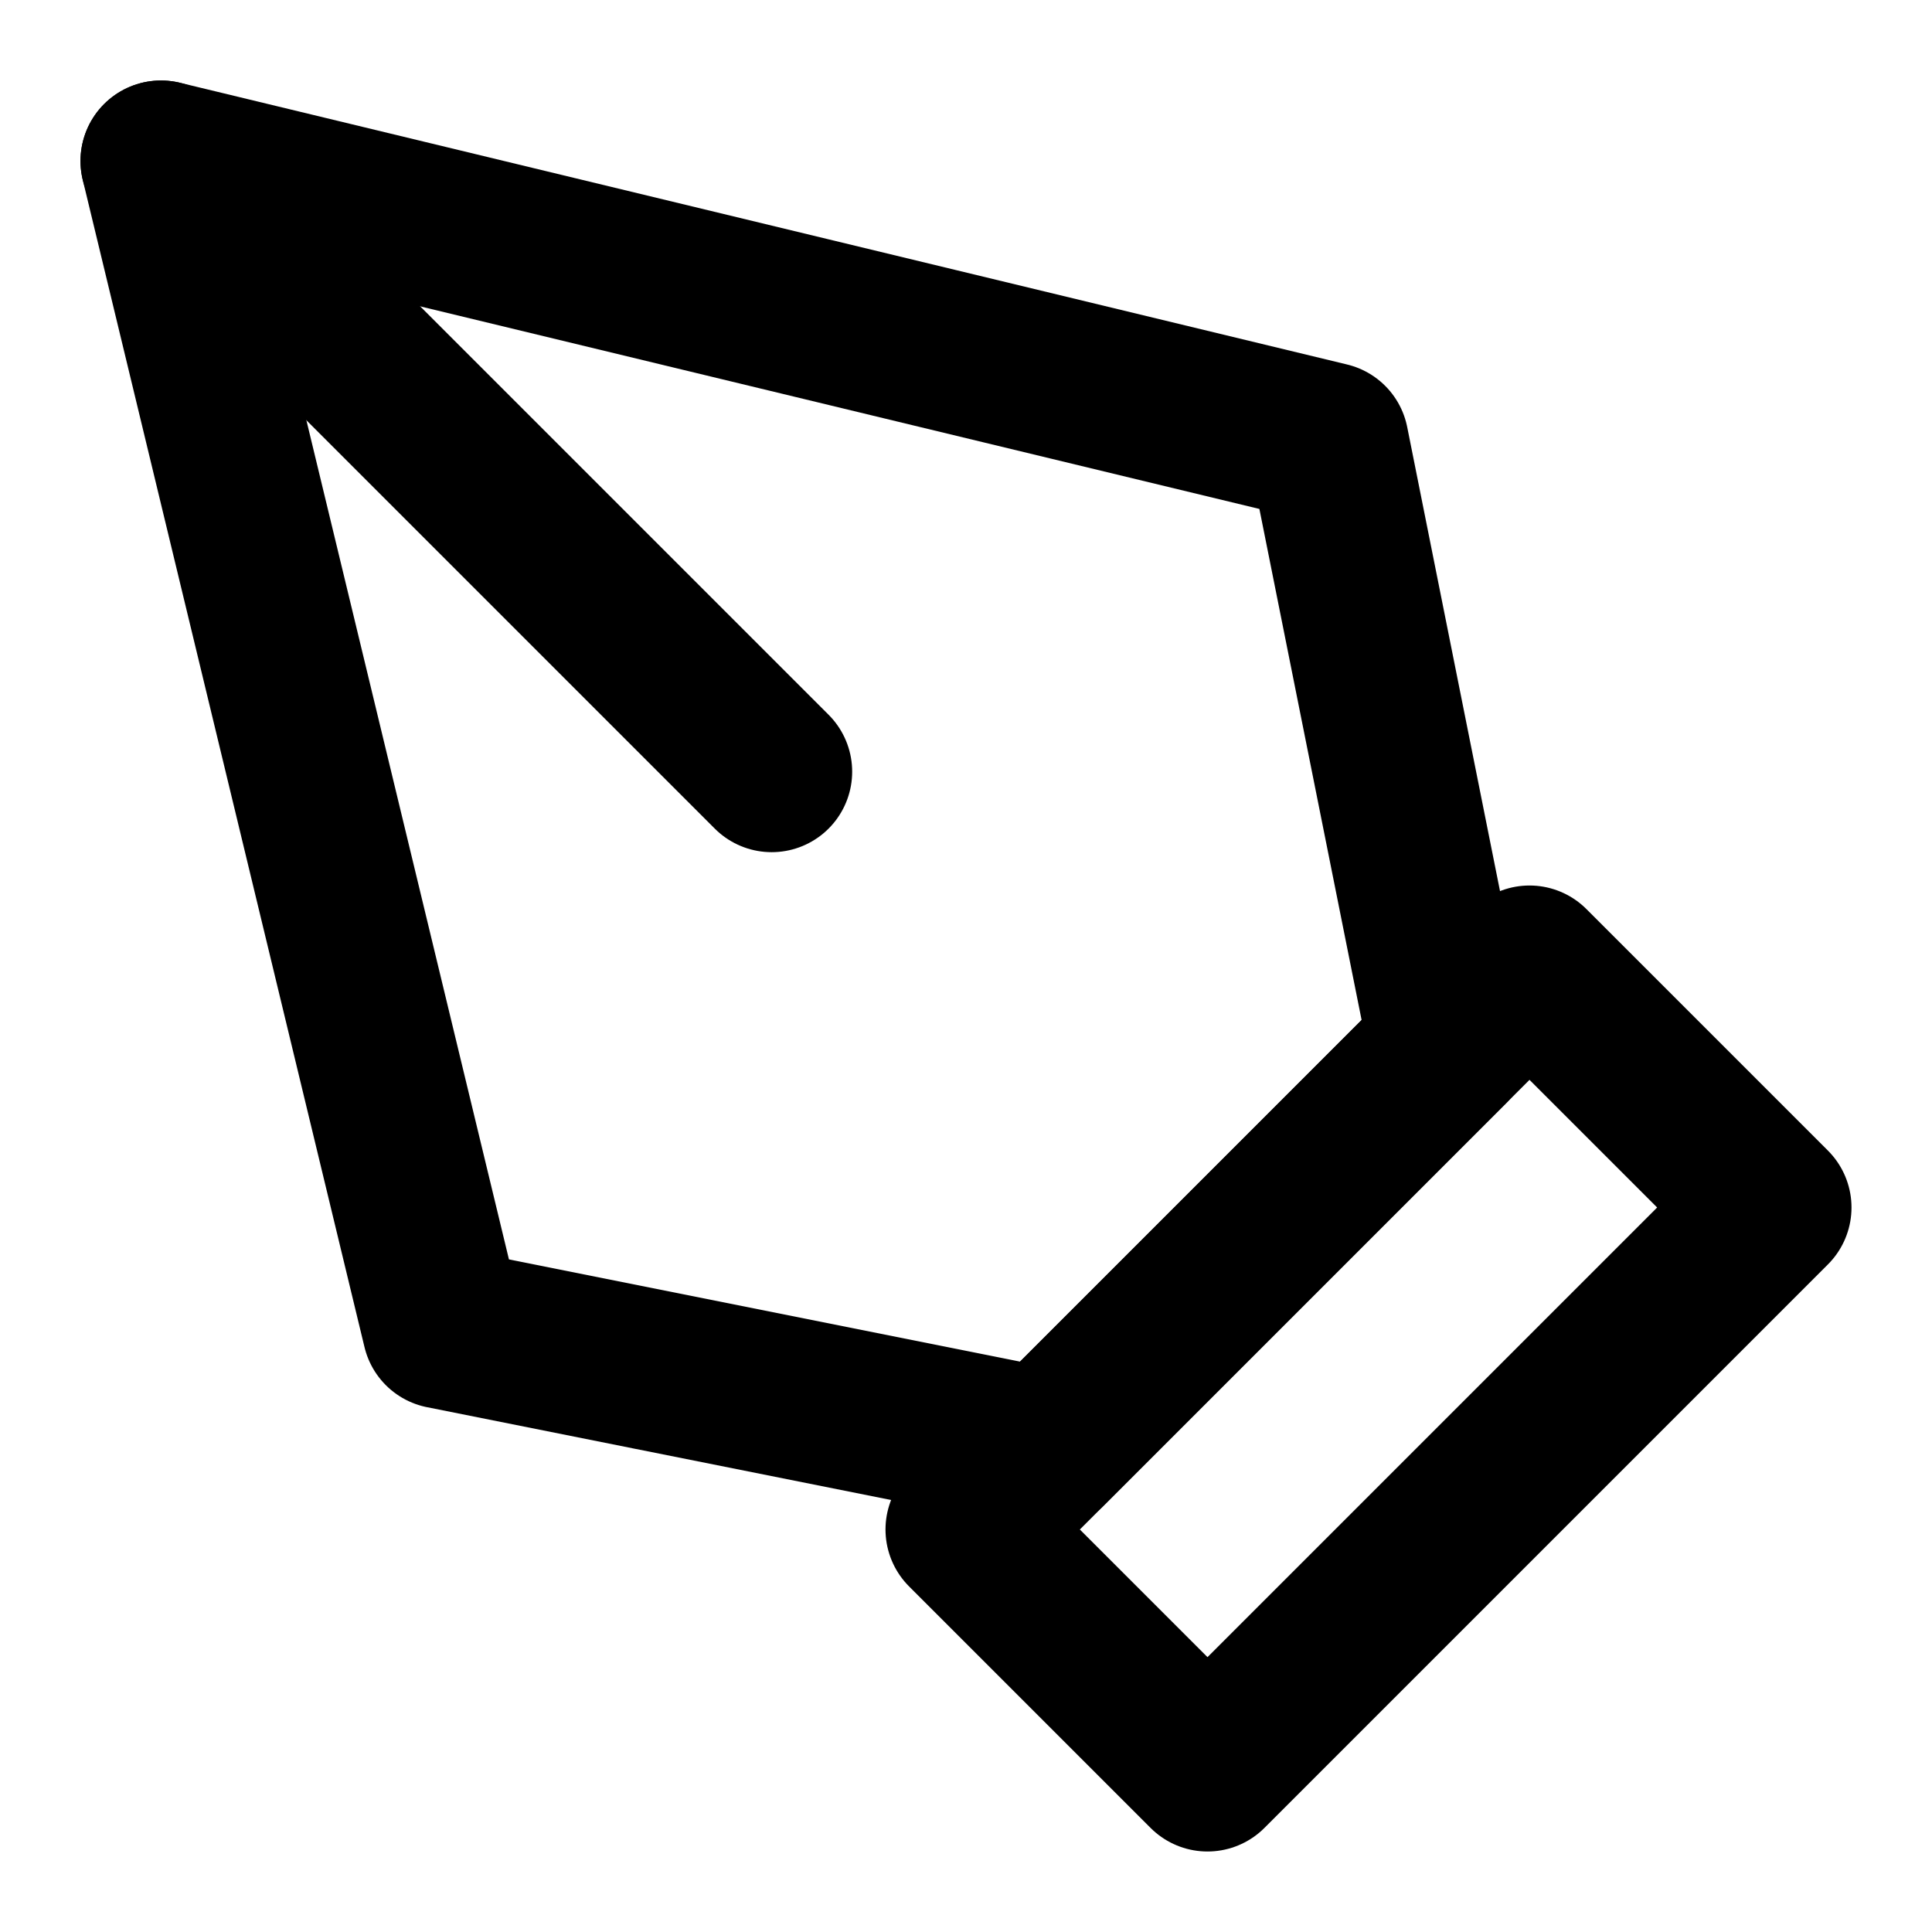
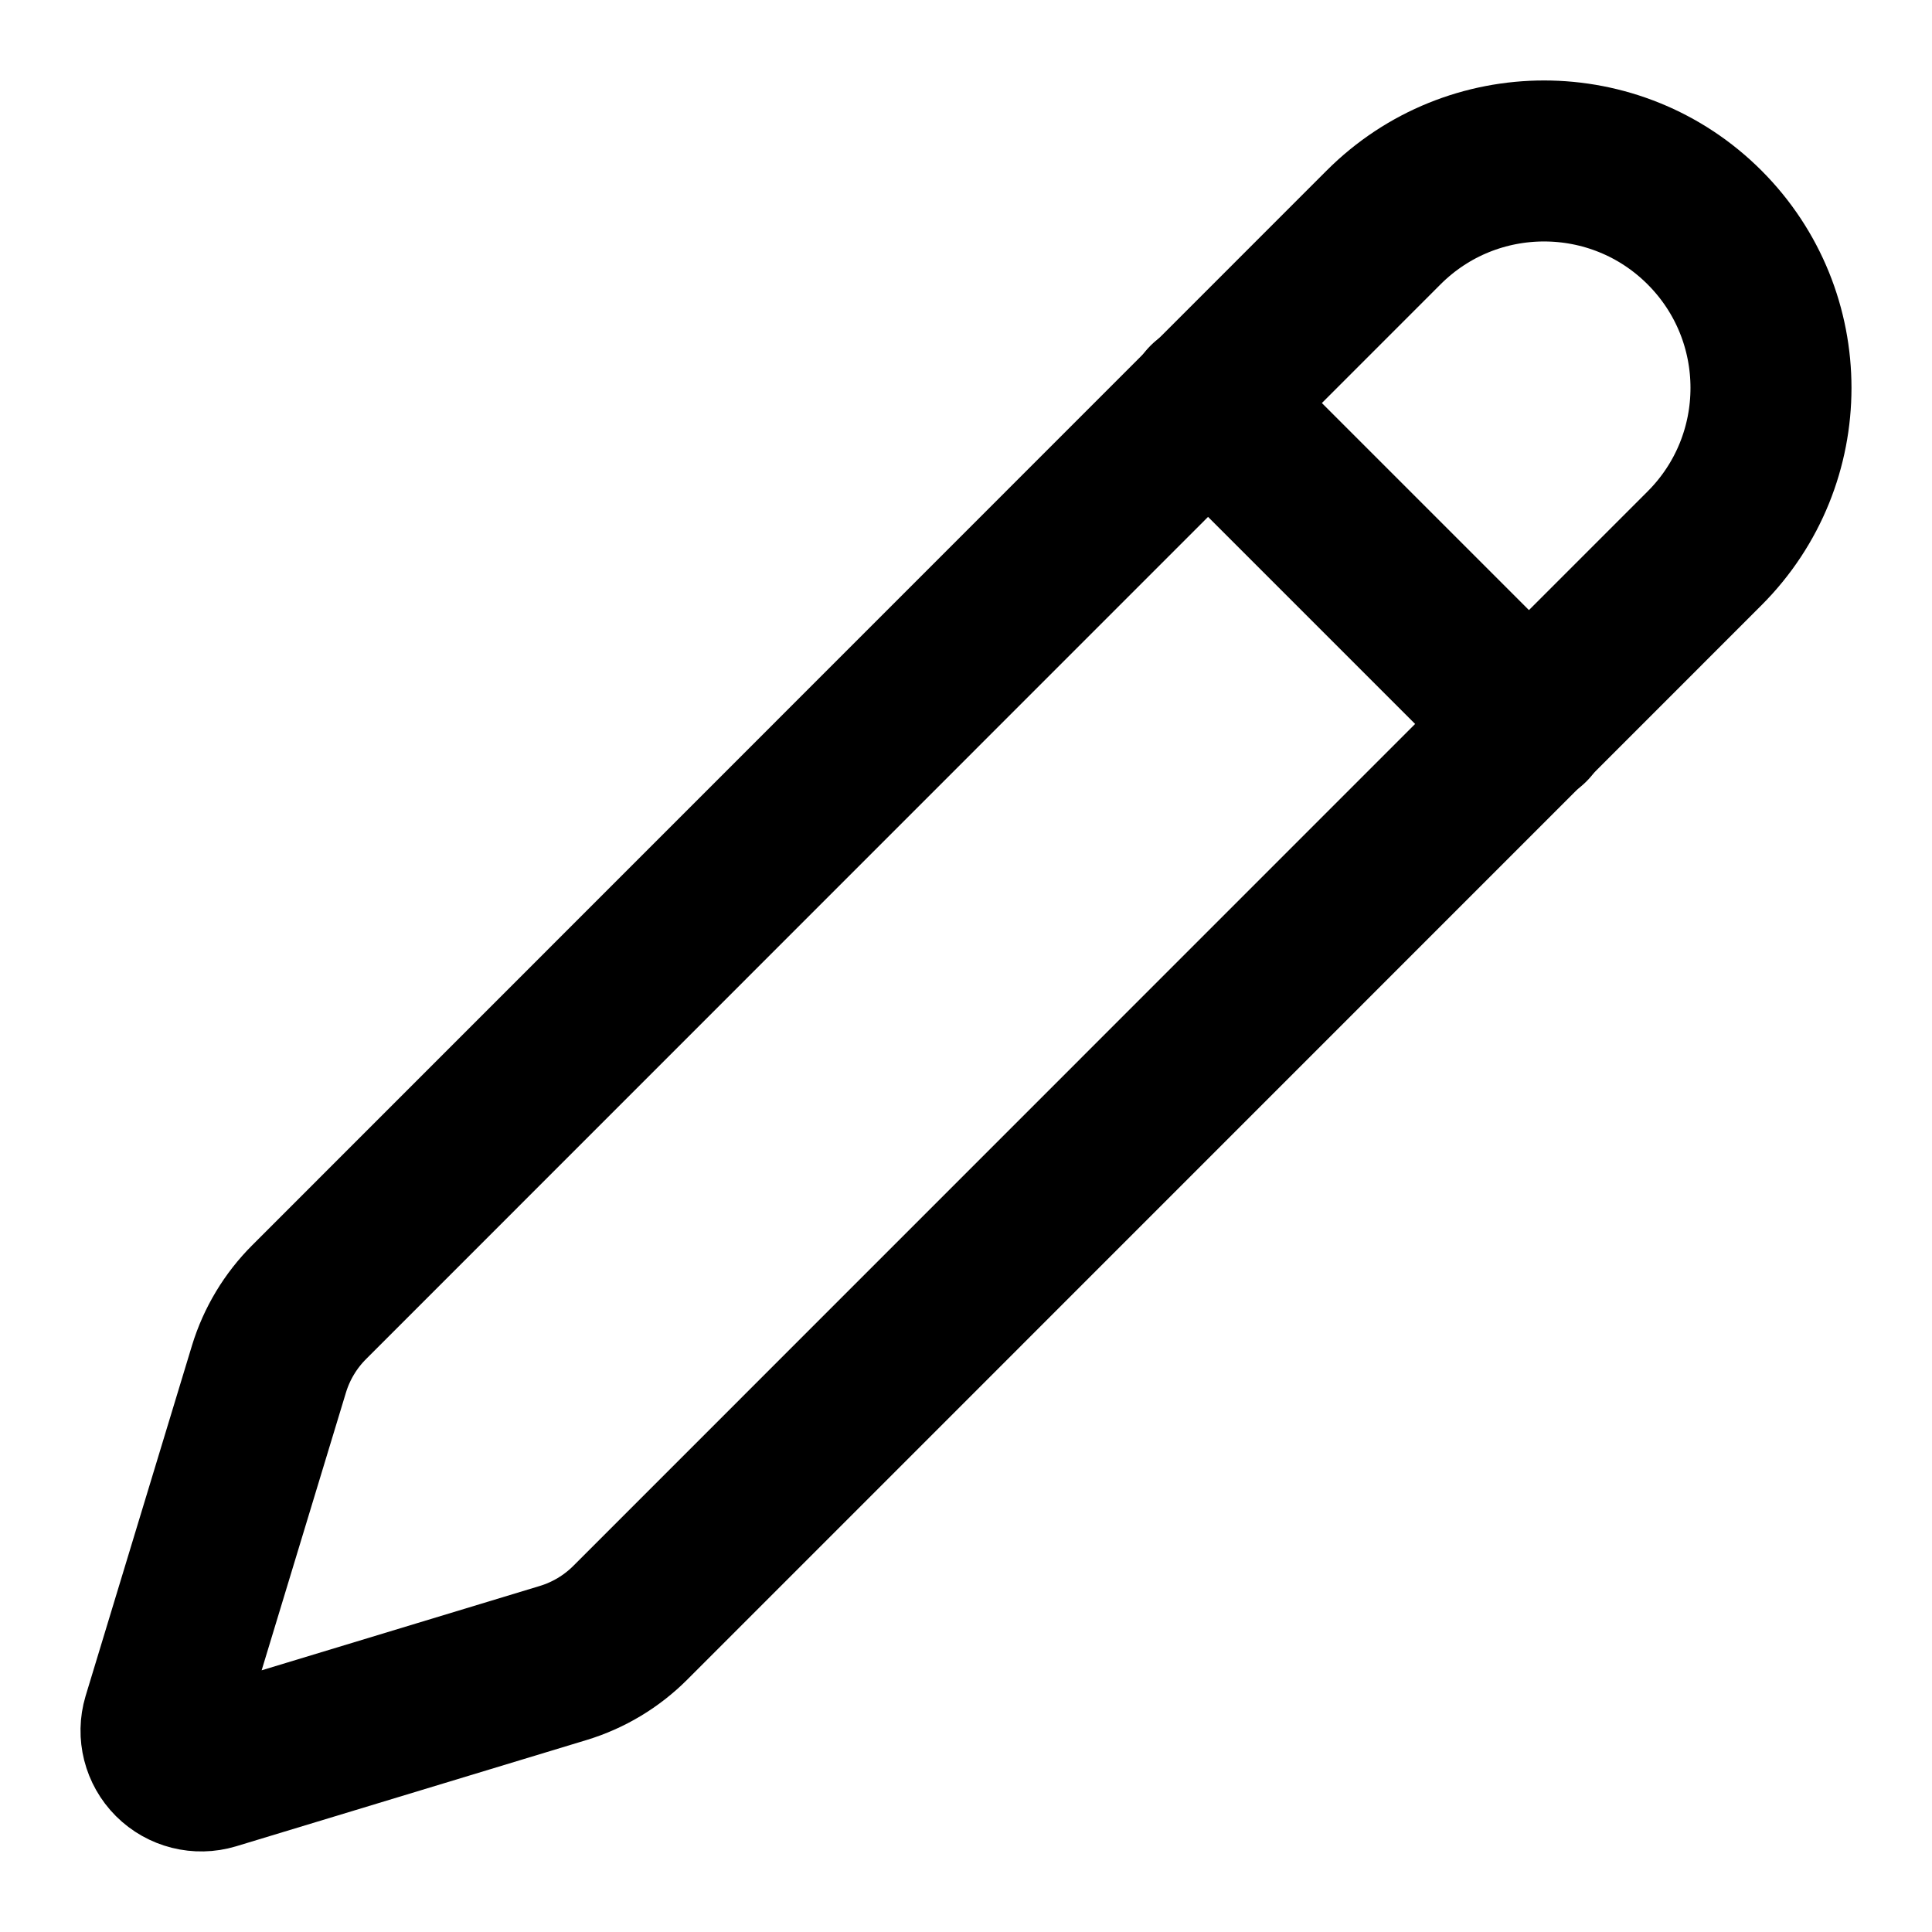
<svg xmlns="http://www.w3.org/2000/svg" viewBox="0 0 24 24" fill="none" stroke="currentColor" stroke-width="2" stroke-linecap="round" stroke-linejoin="round">
-   <path d="M12 19l7-7 3 3-7 7-3-3z" />
-   <path d="M18 13l-1.5-7.5L2 2l3.5 14.5L13 18l5-5z" />
-   <path d="M2 2l7.586 7.586" />
+   <path d="M21.174 6.812a1 1 0 0 0-3.986-3.987L3.842 16.174a2 2 0 0 0-.5.83l-1.321 4.352a.5.5 0 0 0 .623.622l4.353-1.32a2 2 0 0 0 .83-.497z" />
+   <path d="m15 5 4 4" />
</svg>
